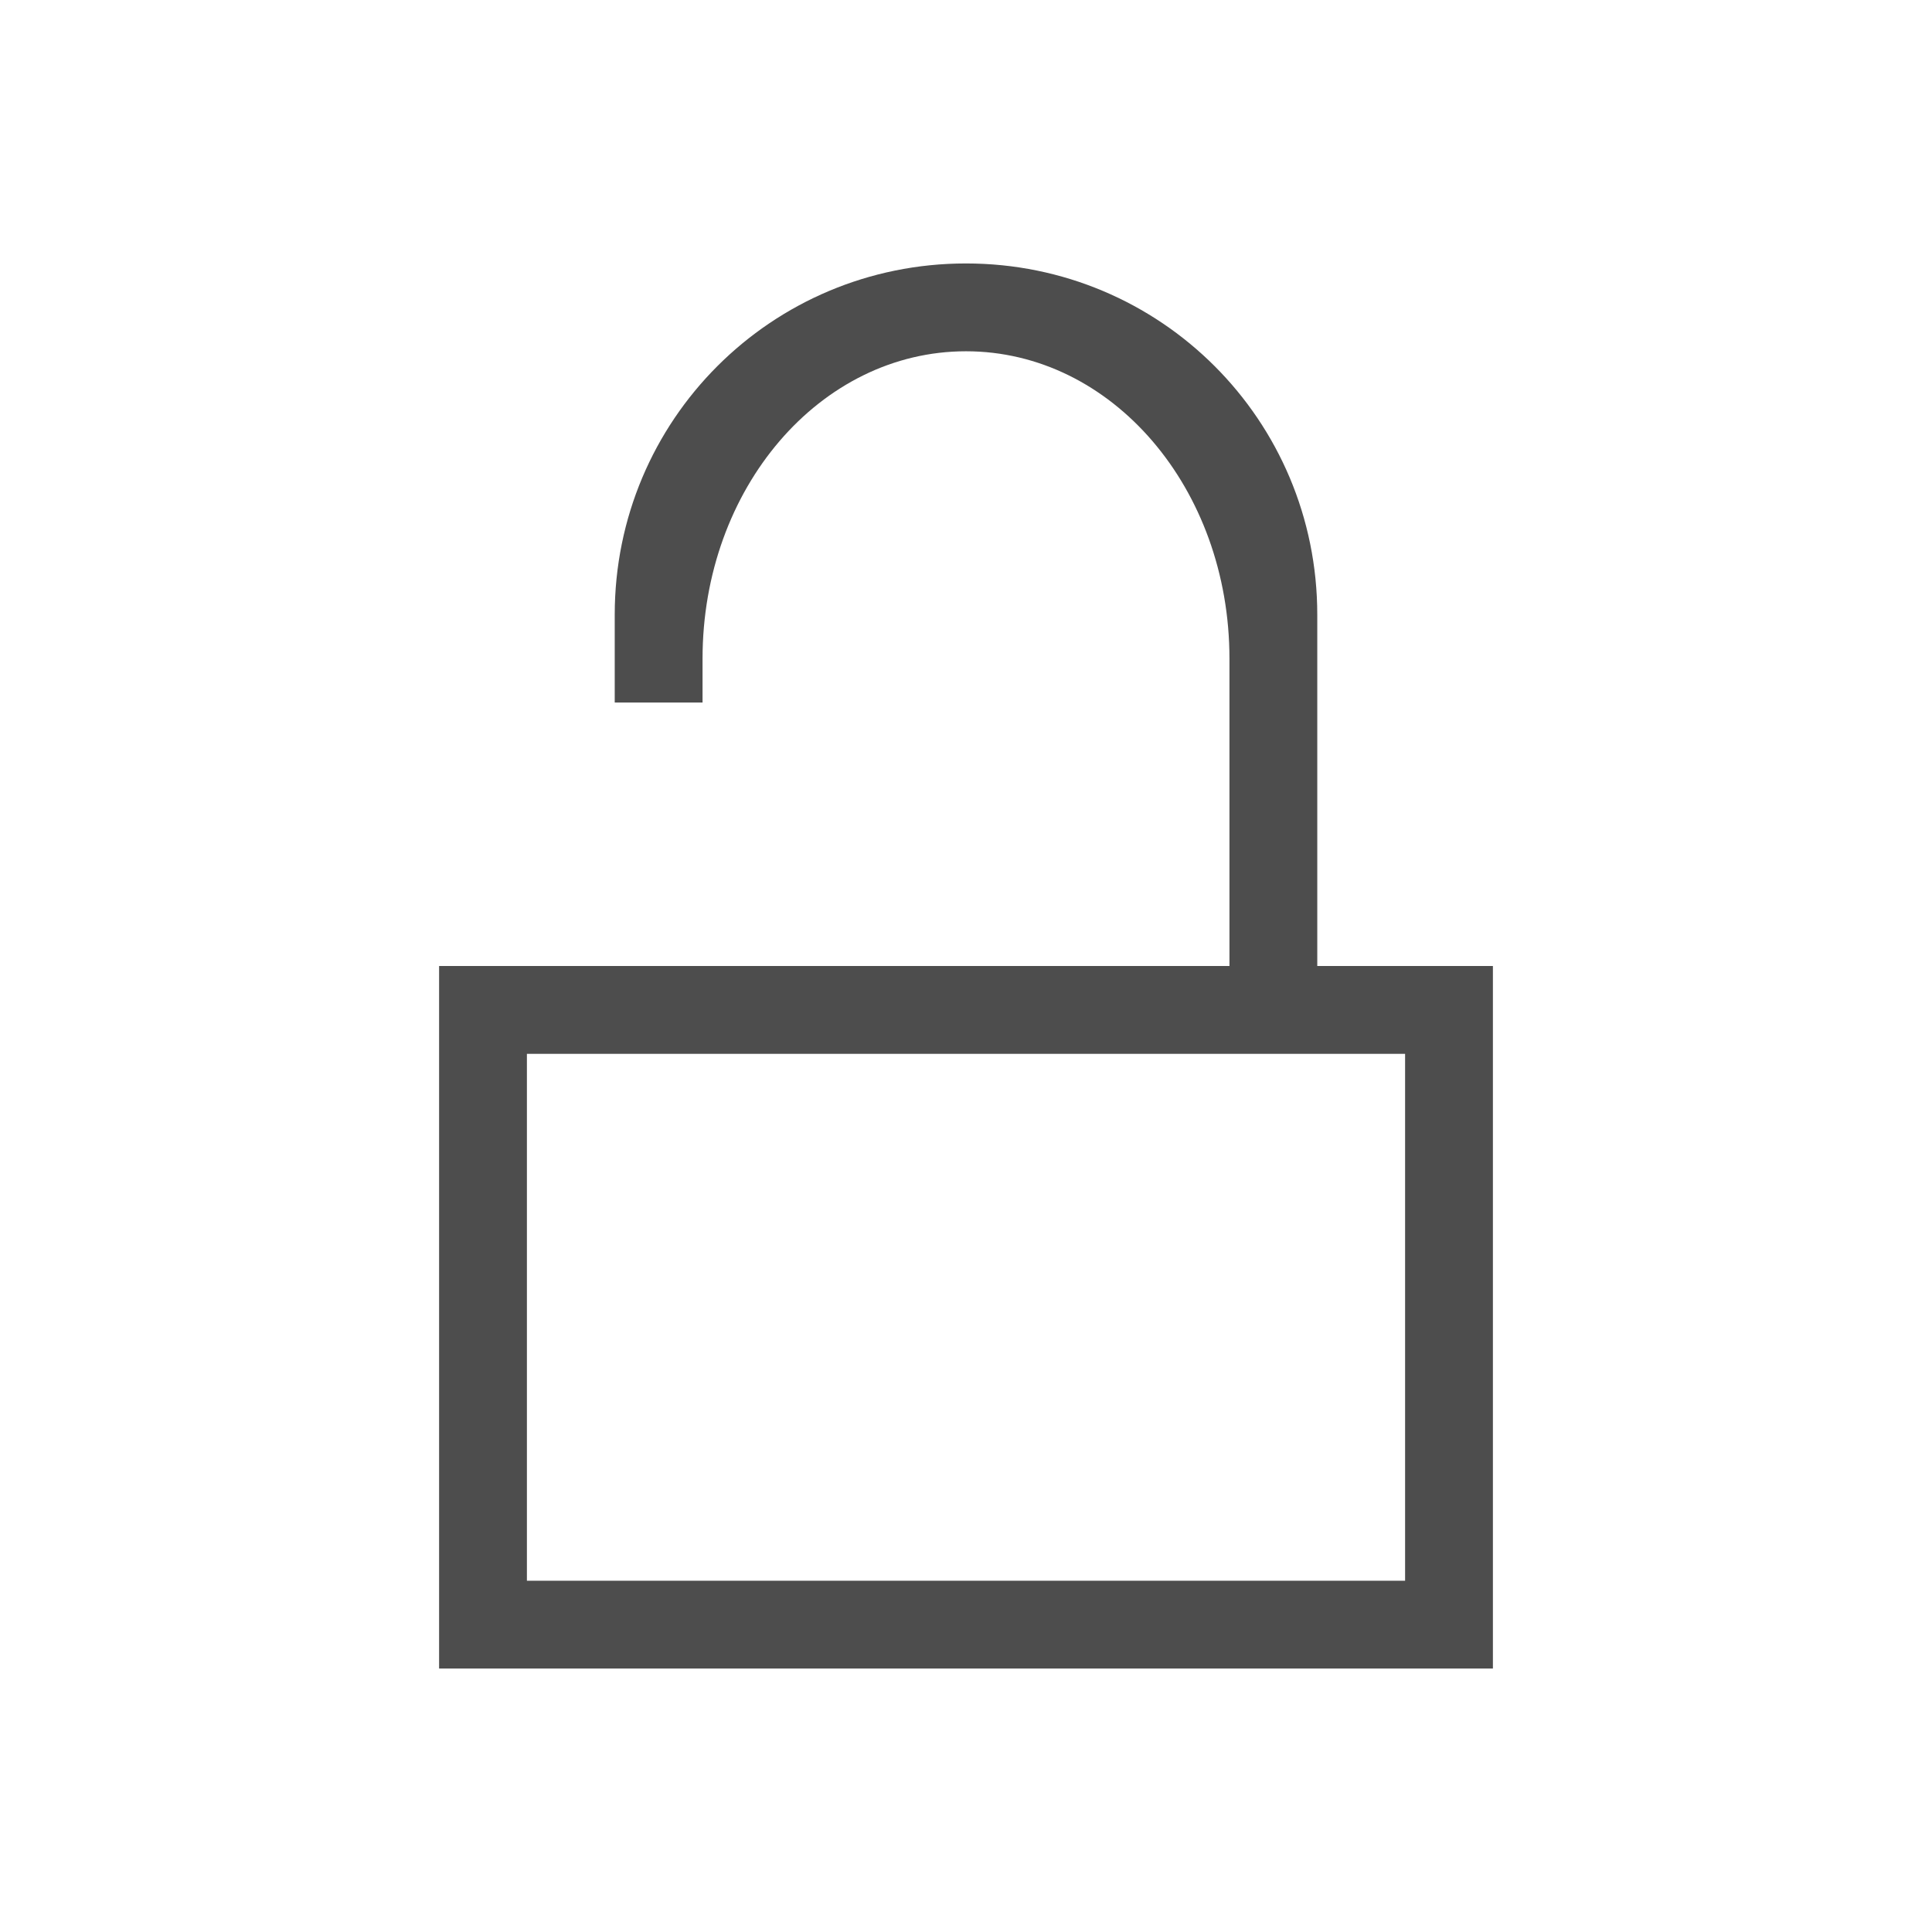
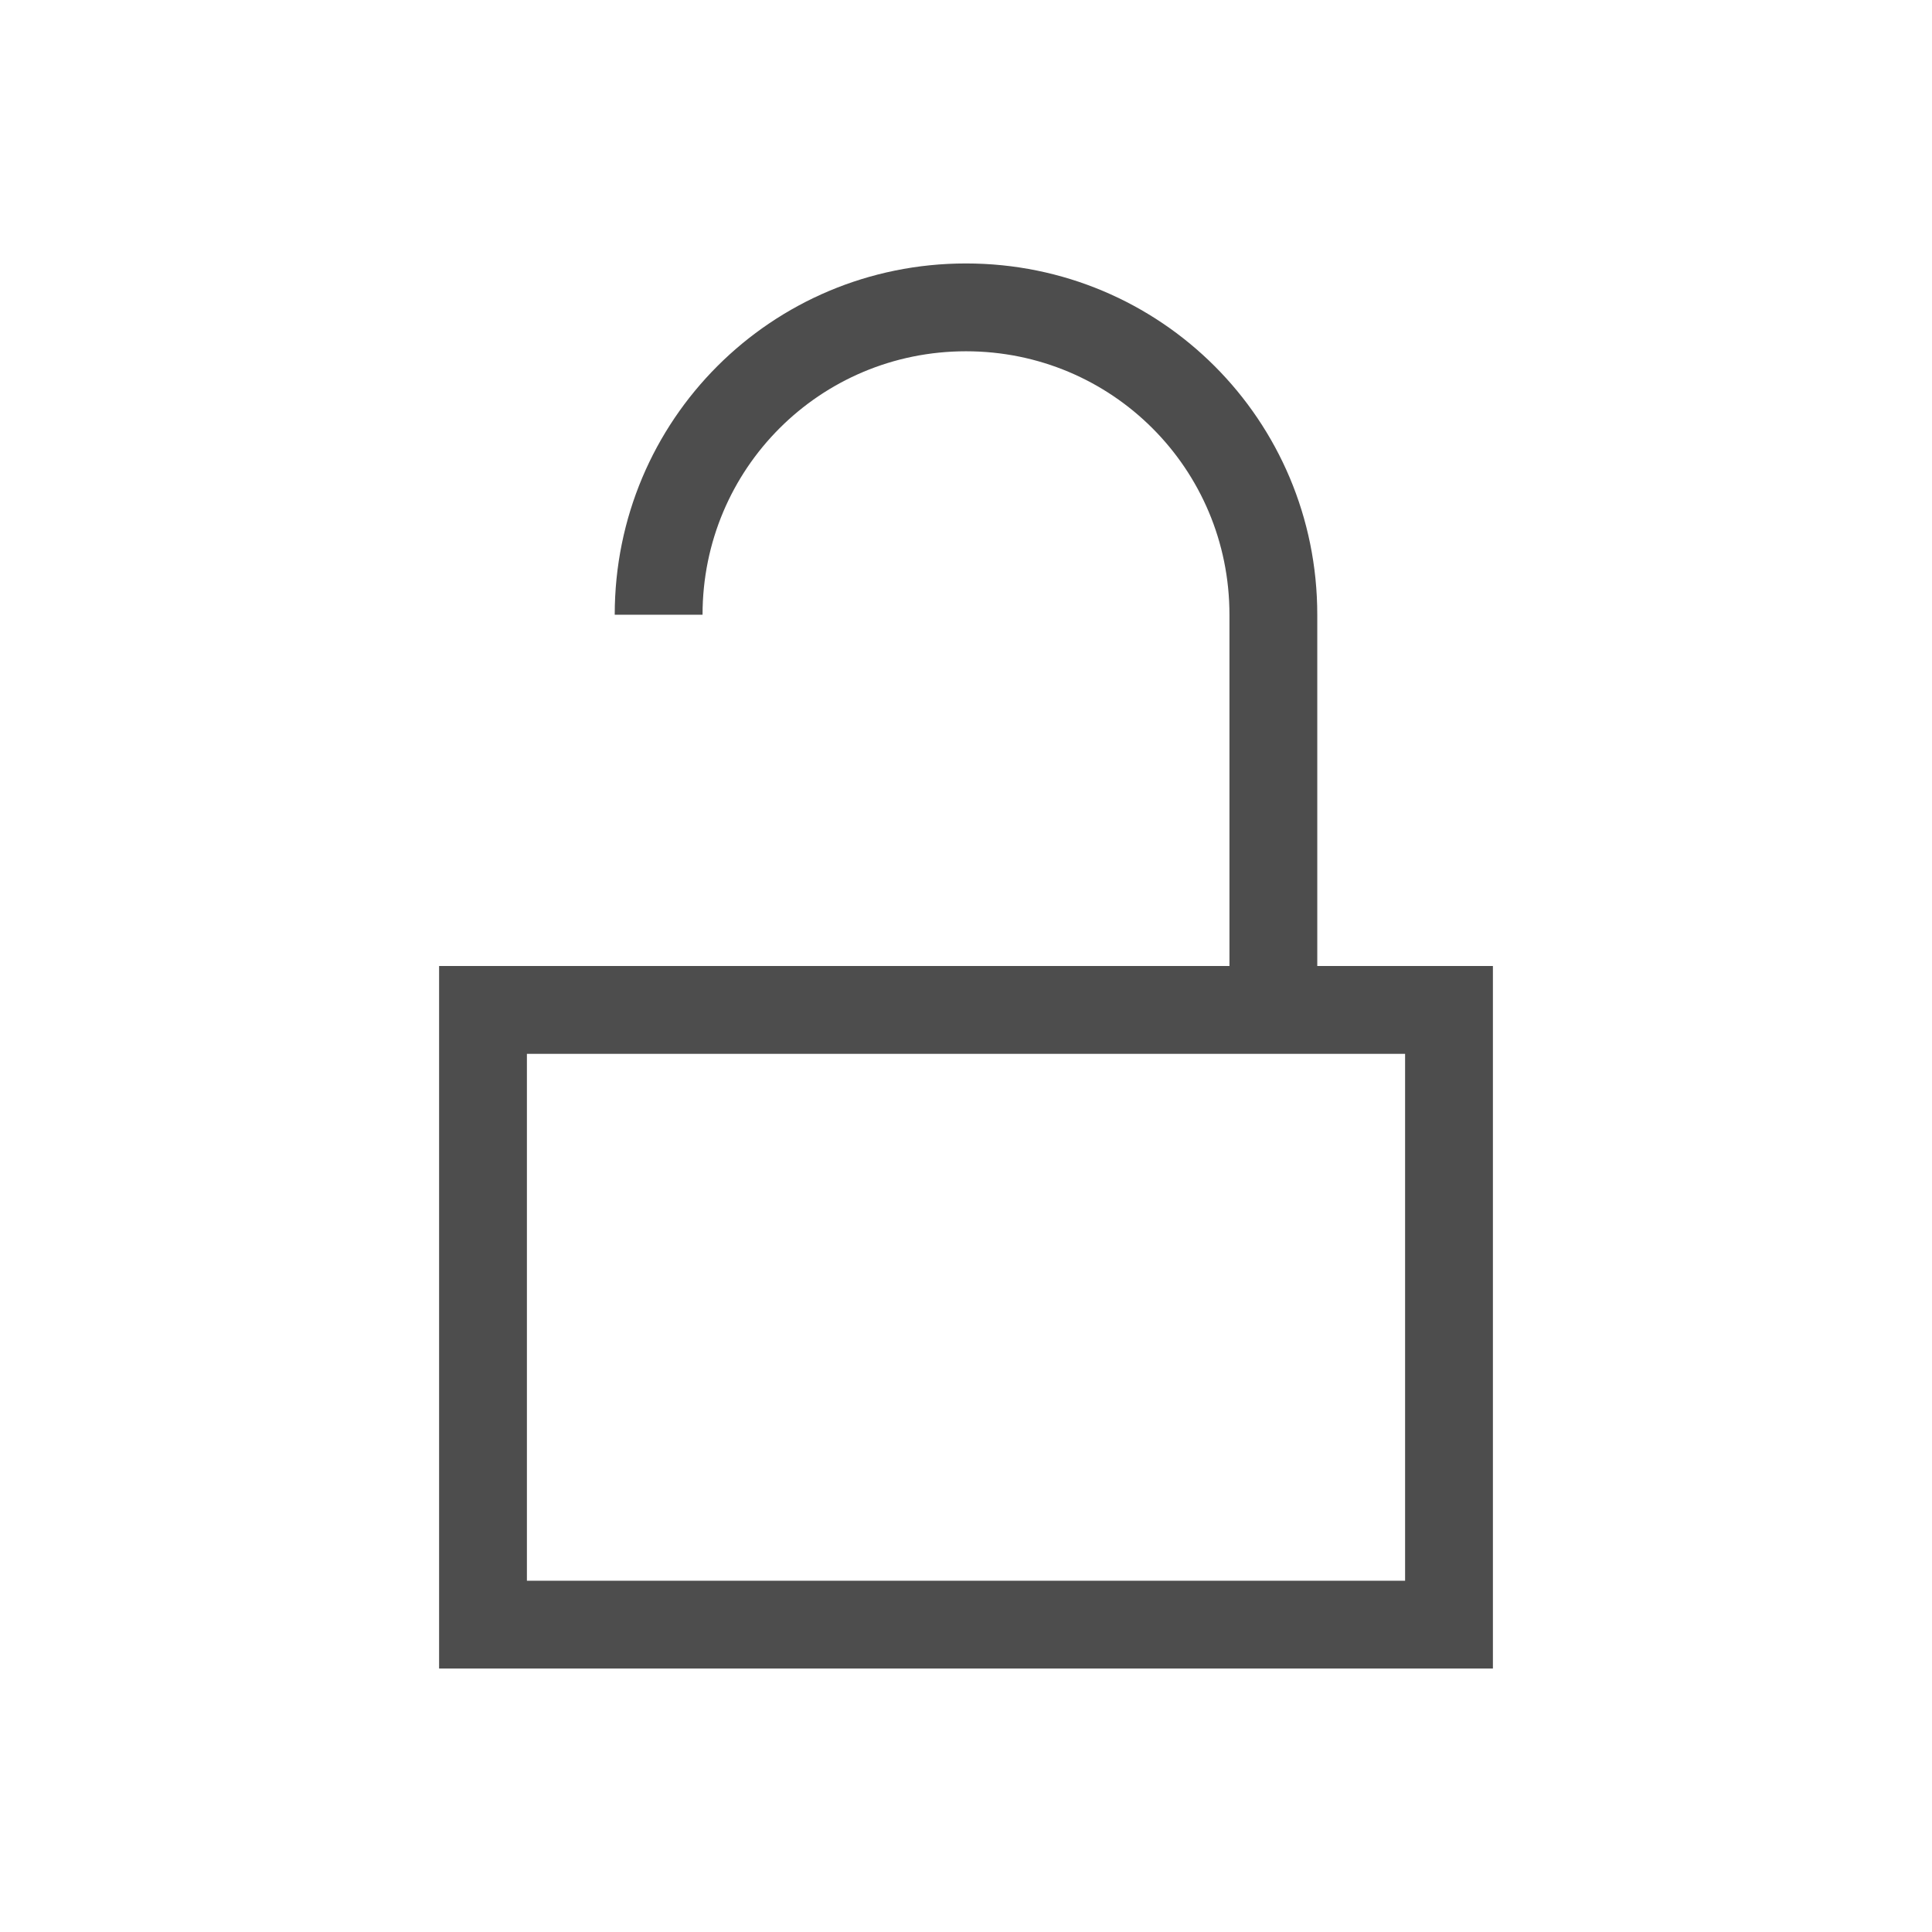
<svg xmlns="http://www.w3.org/2000/svg" width="22" height="22" id="svg2" version="1.1">
  <defs id="defs4" />
  <g id="layer1" transform="translate(0,-1030.362)">
-     <path style="opacity:1;fill:#4d4d4d;fill-opacity:1;stroke:none" d="M 11 3 C 8.784 3 7 4.784 7 7 L 7 8 L 8 8 L 8 7.5 C 8 5.561 9.338 4 11 4 C 12.662 4 14 5.561 14 7.5 L 14 11 L 9 11 L 8 11 L 7 11 L 6 11 L 5 11 L 5 12 L 5 19 L 6 19 L 16 19 L 17 19 L 17 11 L 16 11 L 15 11 L 15 7 C 15 4.784 13.216 3 11 3 z M 6 12 L 16 12 L 16 18 L 6 18 L 6 12 z " transform="translate(0,1030.362)" id="rect4136" />
+     <path style="opacity:1;fill:#4d4d4d;fill-opacity:1;stroke:none" d="M 11 3 C 8.784 3 7 4.784 7 7 L 8 7 C 8 5.338 9.338 4 11 4 C 12.662 4 14 5.338 14 7 L 14 11 L 10 11 L 8 11 L 7 11 L 6 11 L 5 11 L 5 12 L 5 19 L 6 19 L 16 19 L 17 19 L 17 11 L 16 11 L 15 11 L 15 7 C 15 4.784 13.216 3 11 3 z M 6 12 L 16 12 L 16 18 L 6 18 L 6 12 z " transform="translate(0,1030.362)" id="rect4136" />
  </g>
</svg>
